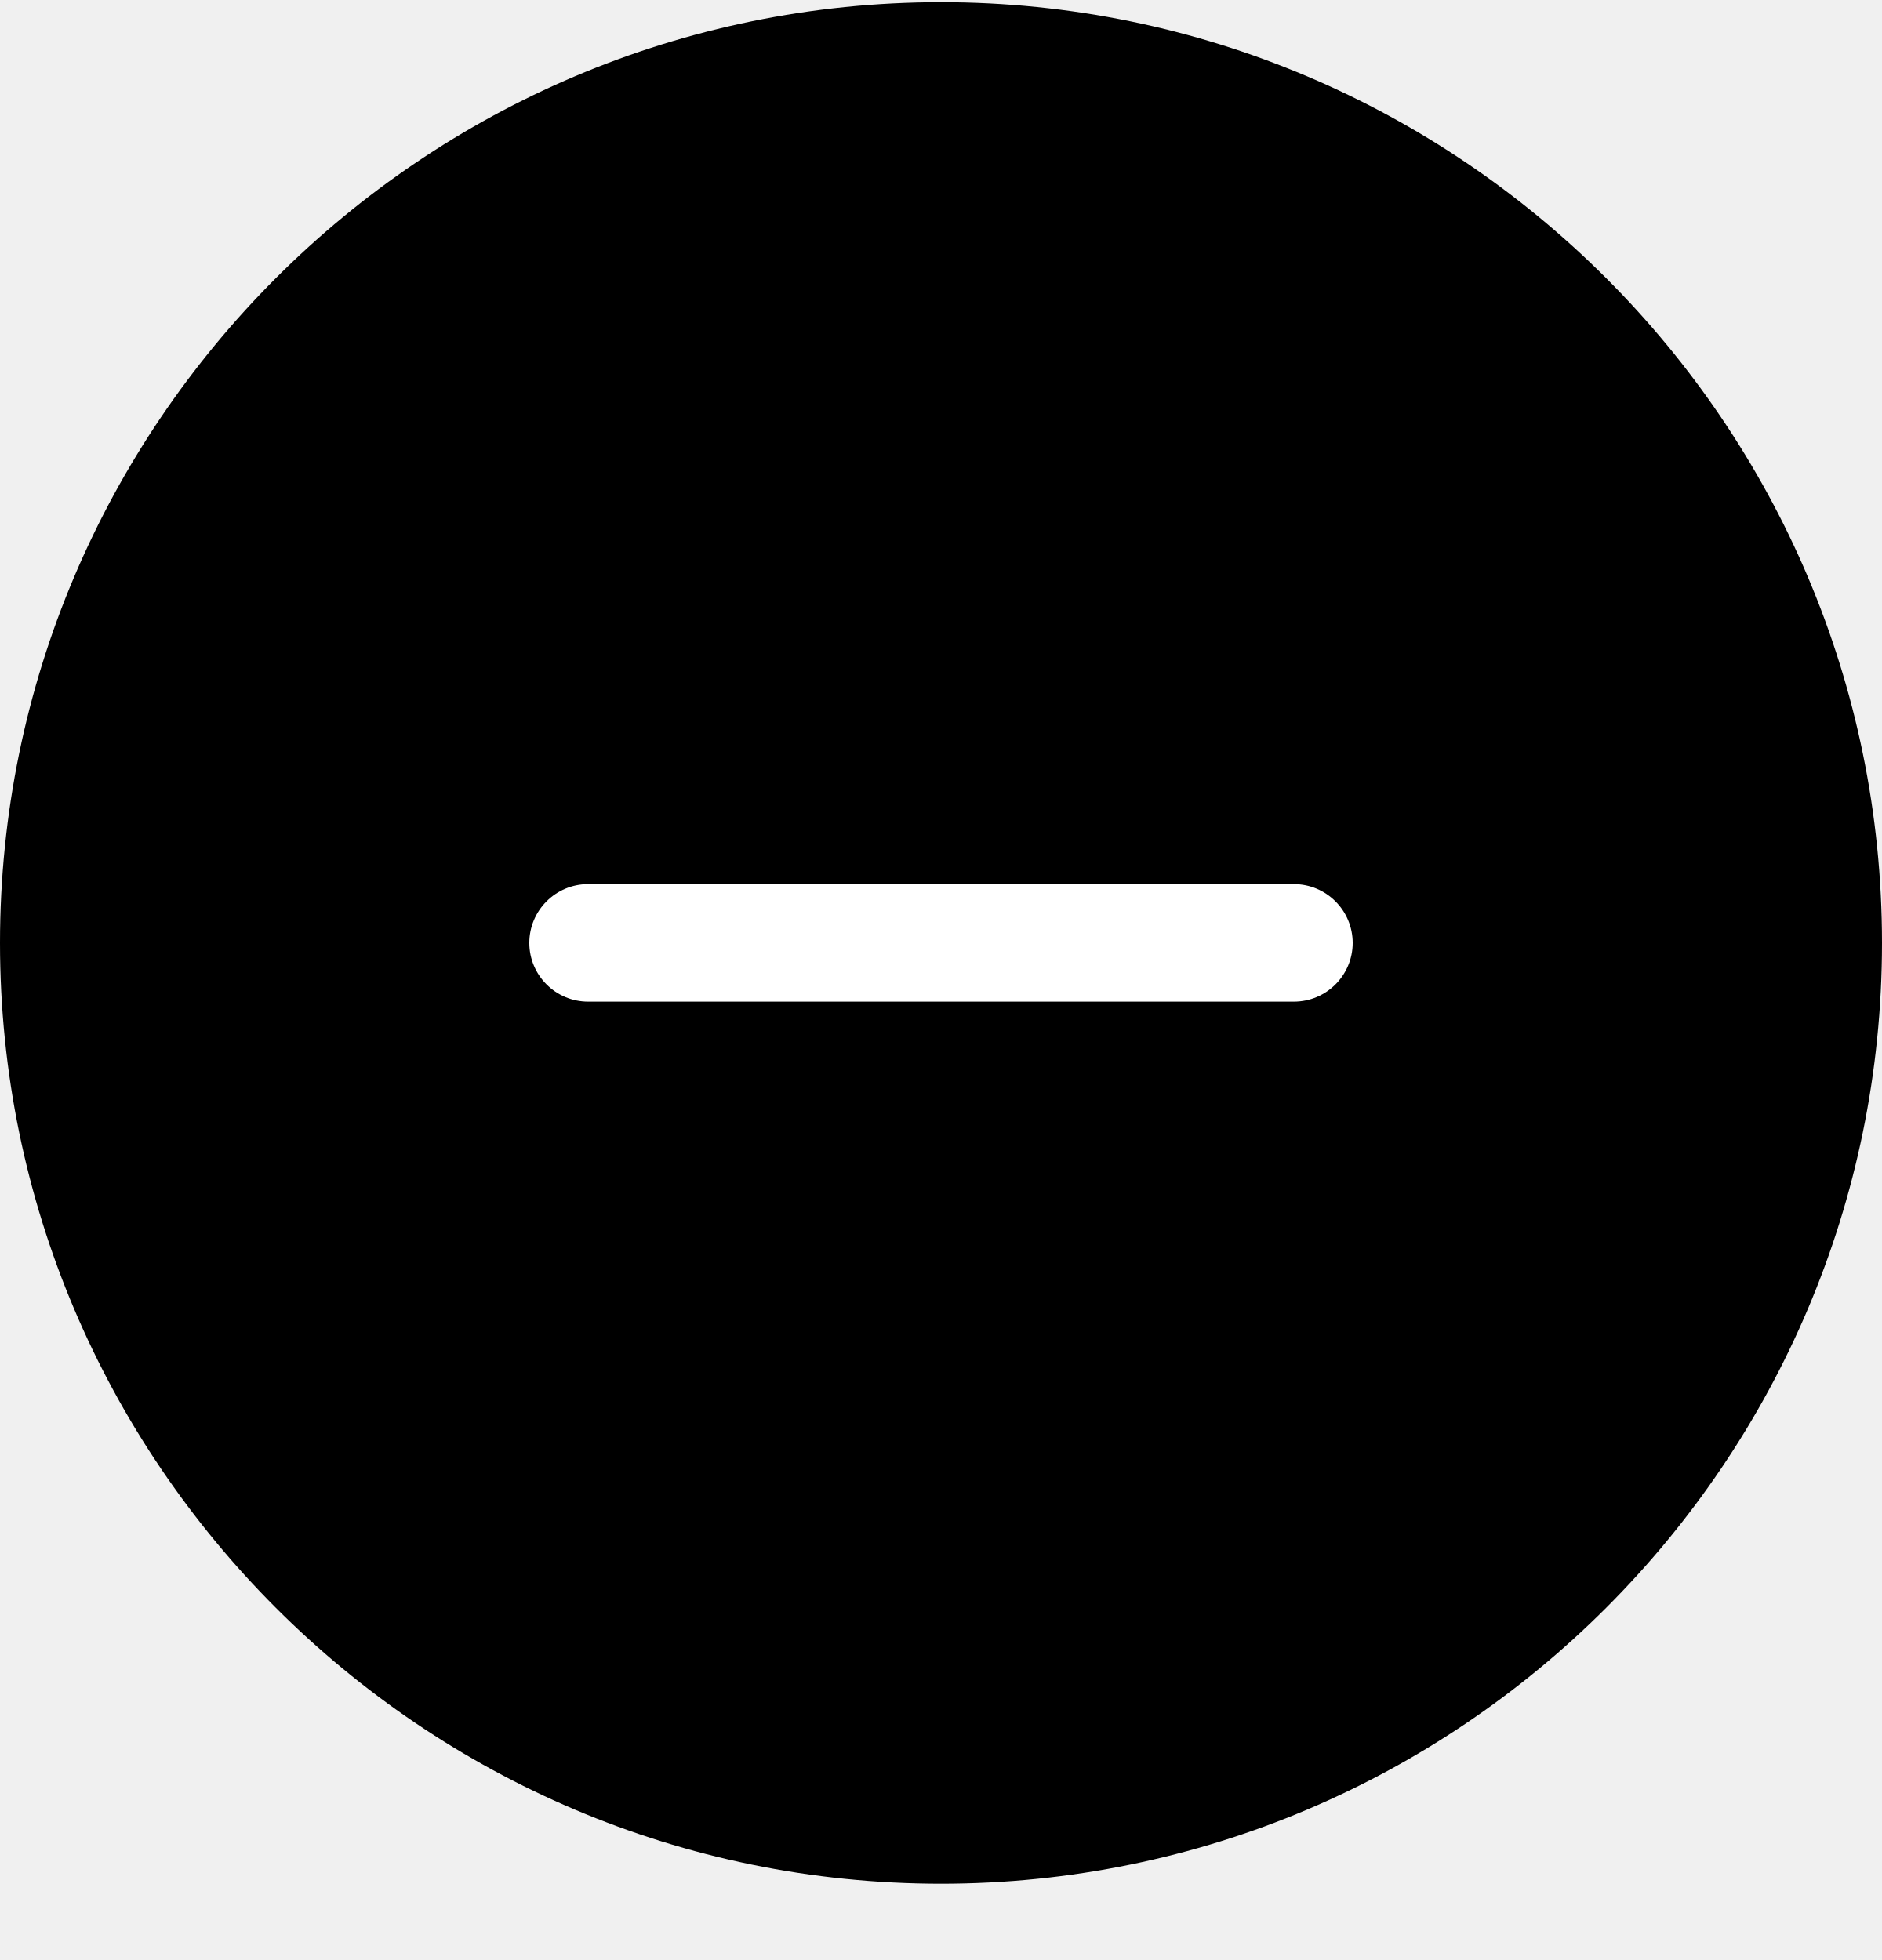
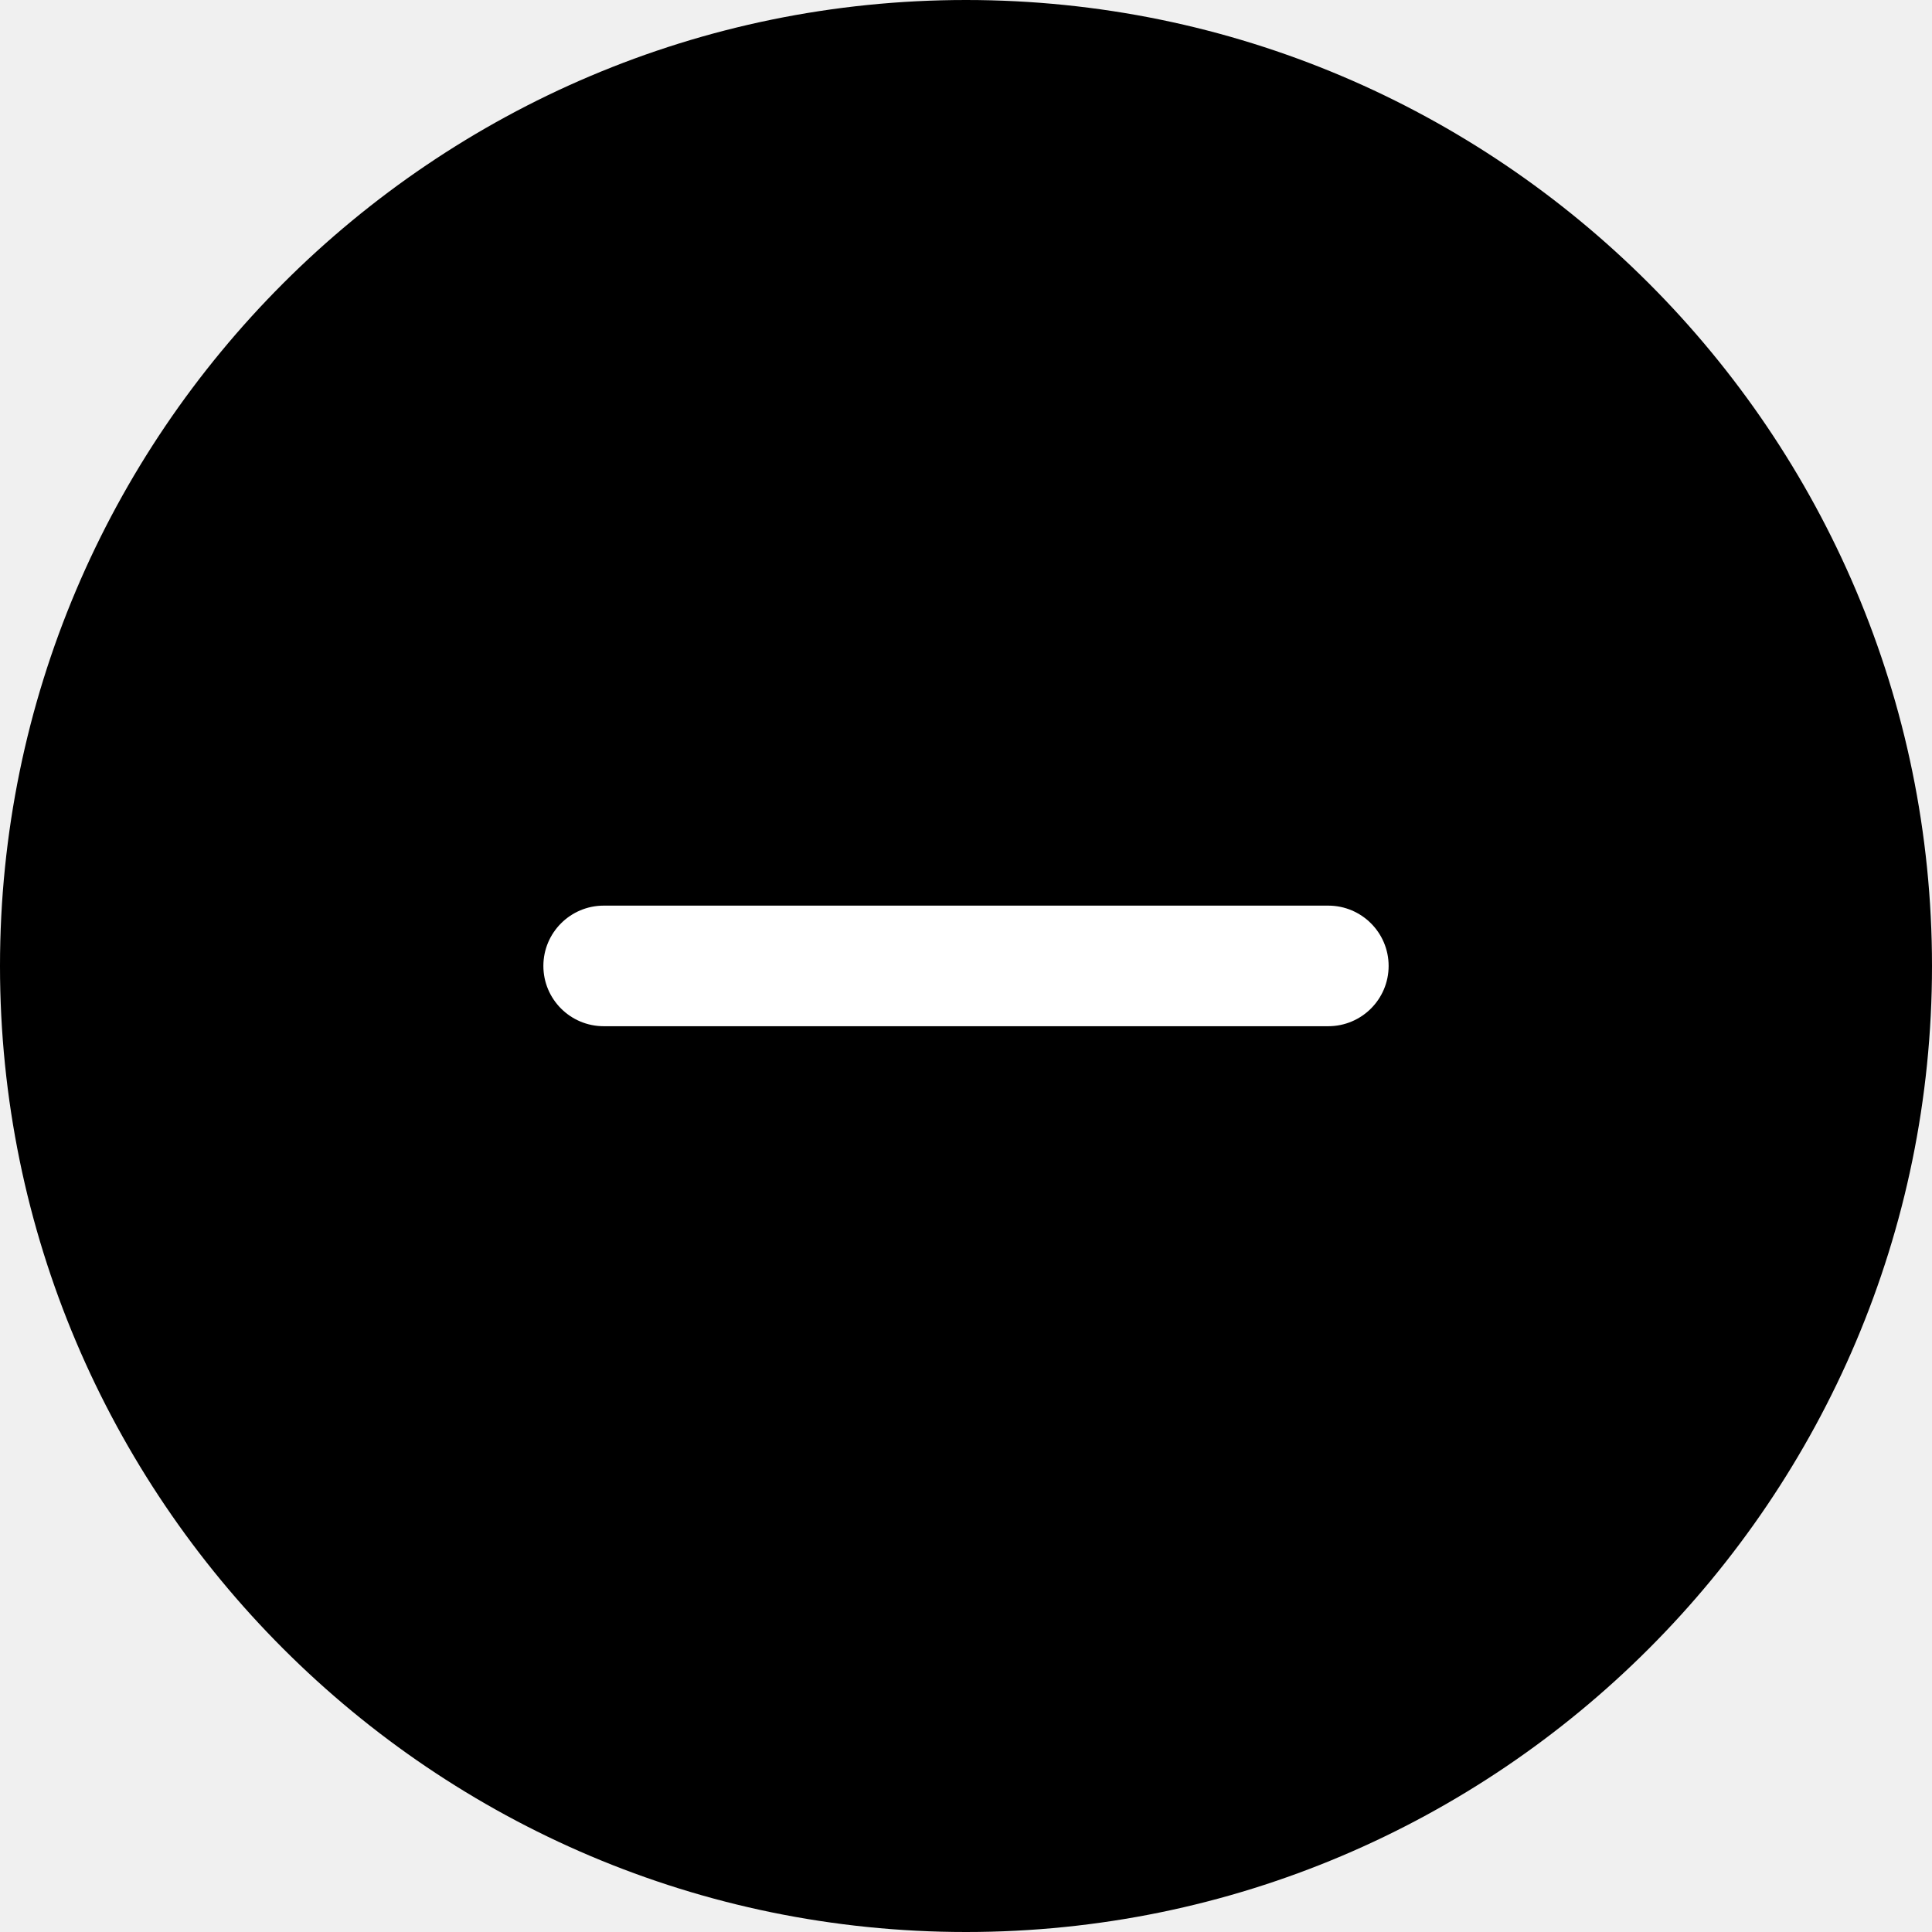
- <svg xmlns="http://www.w3.org/2000/svg" width="24" height="25" viewBox="0 0 24 25" fill="none">
-   <path d="M0 12.027C0 18.645 5.383 24.027 12 24.027C18.617 24.027 24 18.645 24 12.027C24 5.411 18.617 0.028 12 0.028C5.383 0.028 0 5.411 0 12.027Z" fill="black" />
-   <path d="M7.5 12.776C7.086 12.776 6.75 12.44 6.75 12.027C6.75 11.613 7.086 11.277 7.5 11.277H16.5C16.914 11.277 17.25 11.613 17.25 12.027C17.25 12.44 16.914 12.776 16.5 12.776H7.5Z" fill="white" />
+ <svg xmlns="http://www.w3.org/2000/svg" width="24" height="24" viewBox="0 0 24 24" fill="none">
+   <path d="M0 12C0 18.617 5.383 24 12 24C18.617 24 24 18.617 24 12C24 5.383 18.617 0 12 0C5.383 0 0 5.383 0 12Z" fill="black" />
+   <path d="M7.5 12.748C7.086 12.748 6.75 12.413 6.75 11.999C6.75 11.586 7.086 11.25 7.5 11.25H16.5C16.914 11.25 17.25 11.586 17.25 11.999C17.25 12.413 16.914 12.748 16.5 12.748H7.5Z" fill="white" />
</svg>
